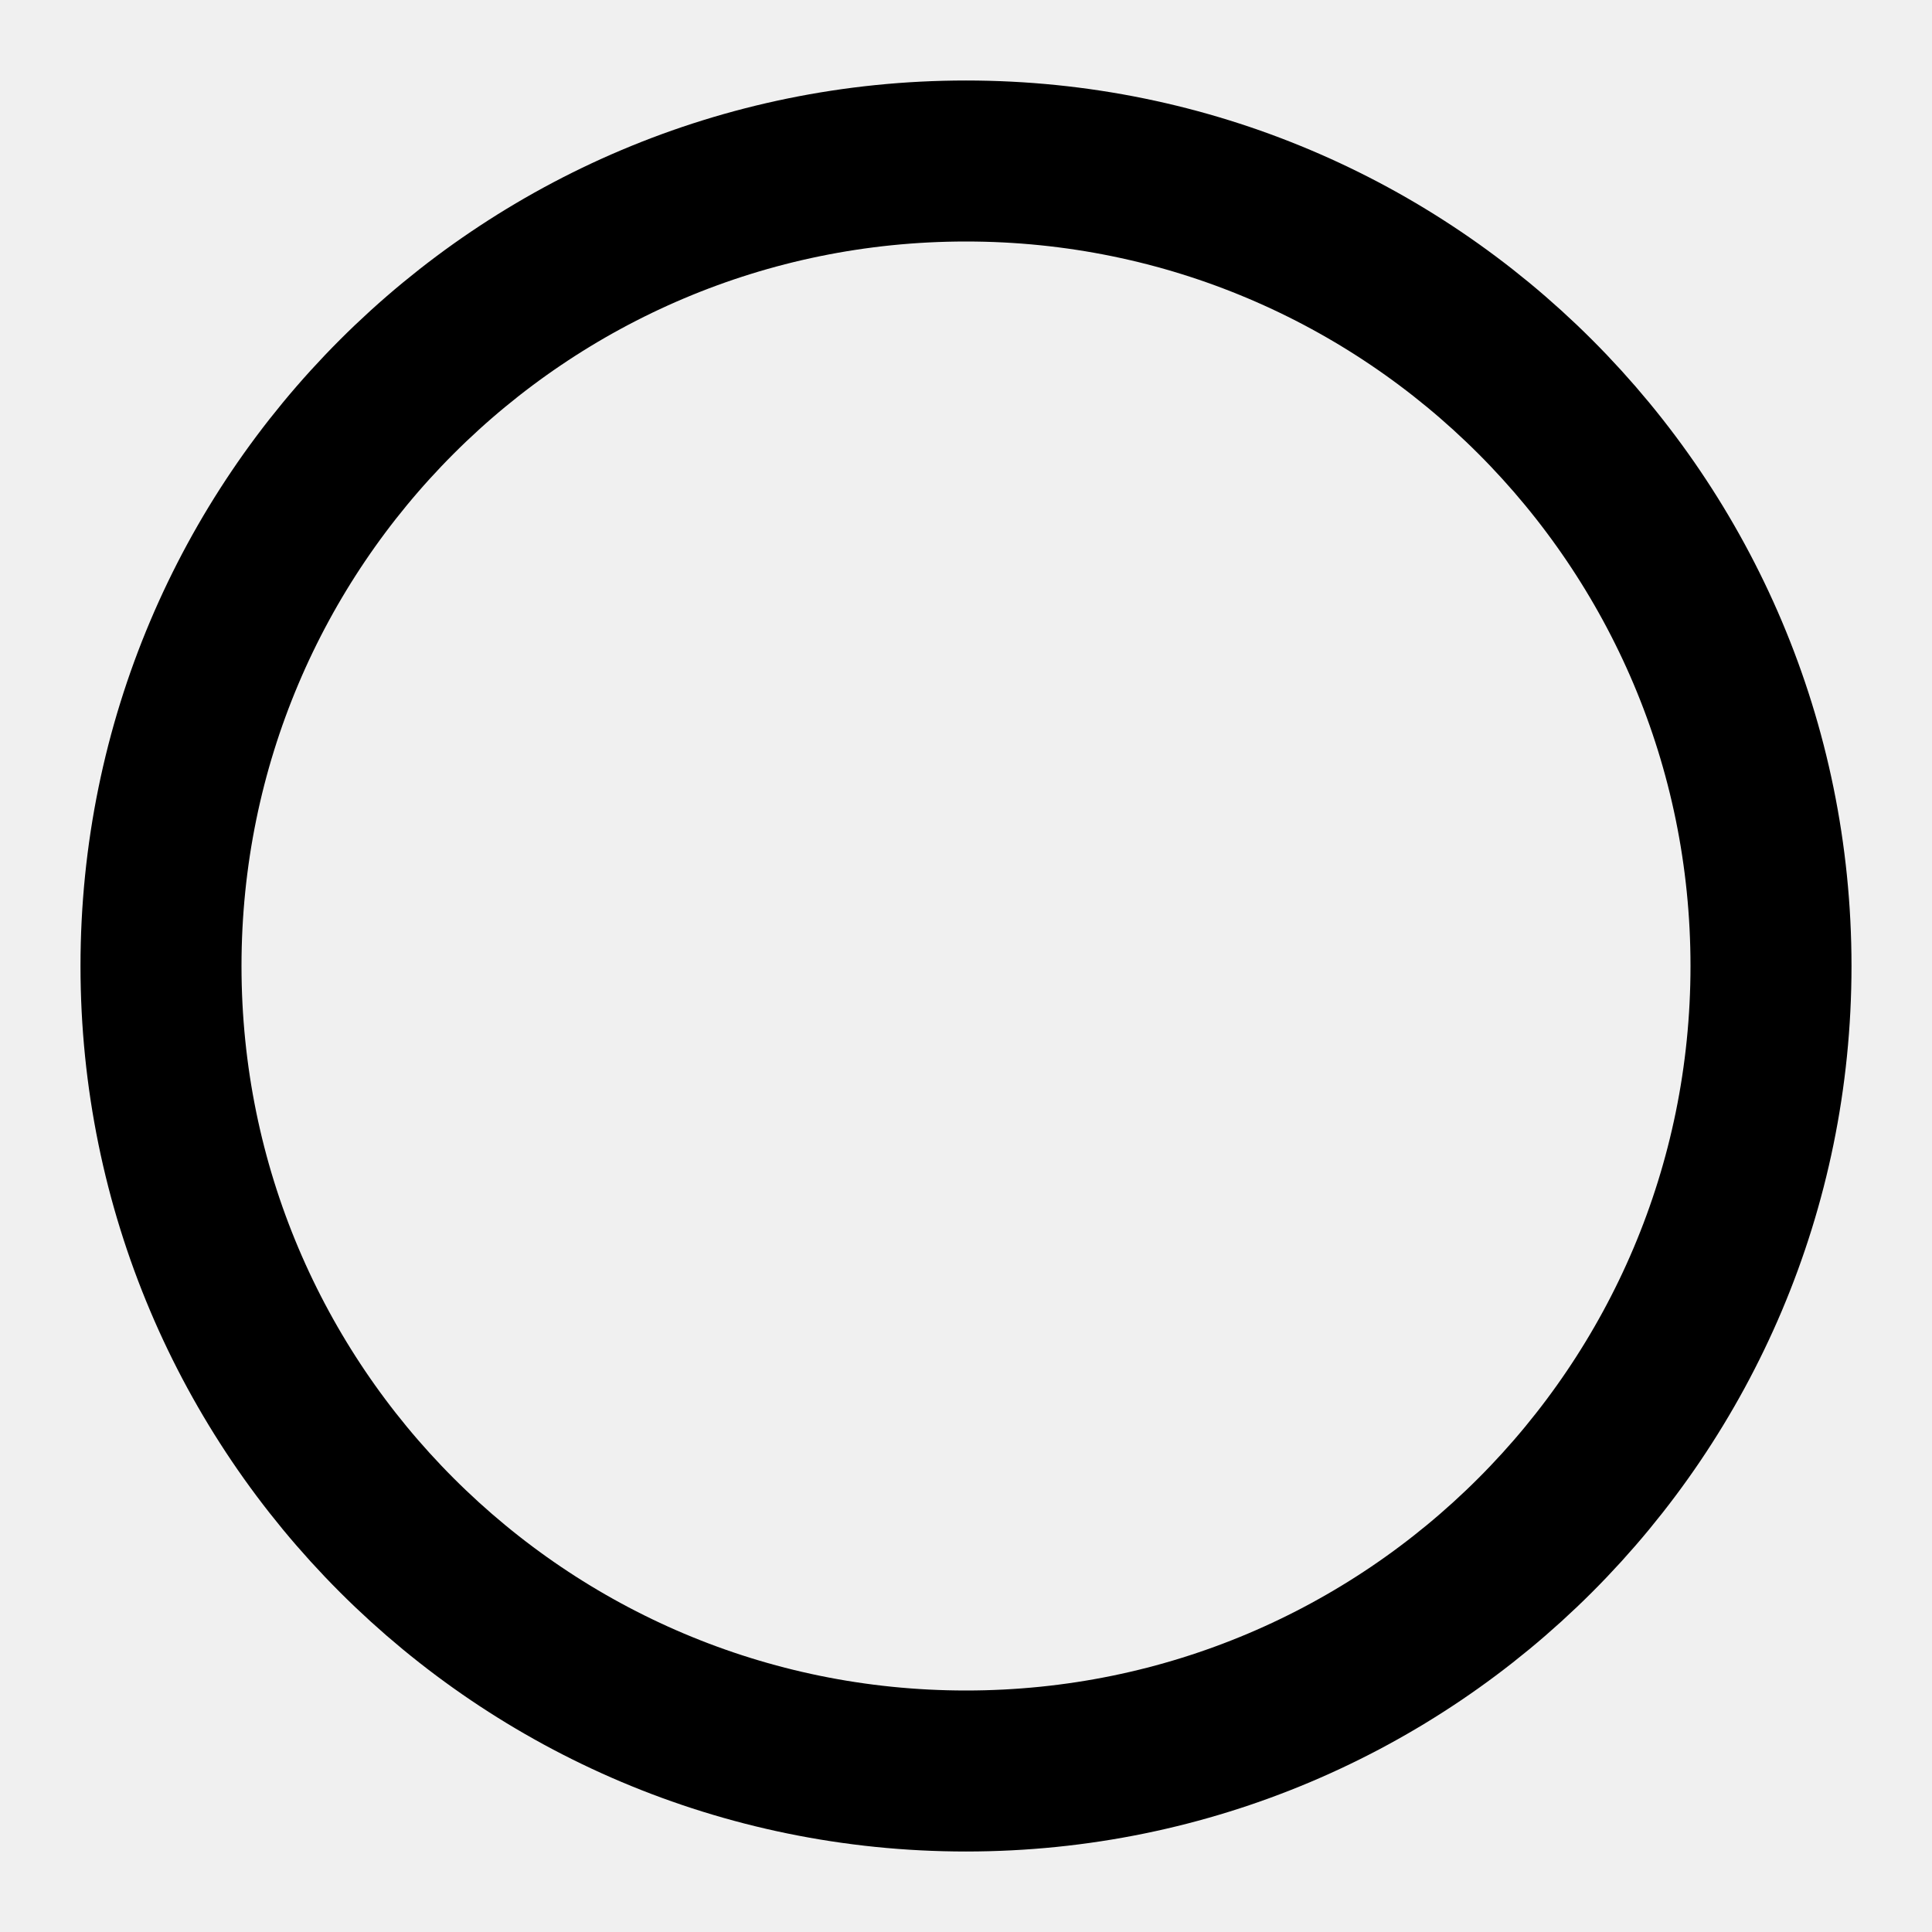
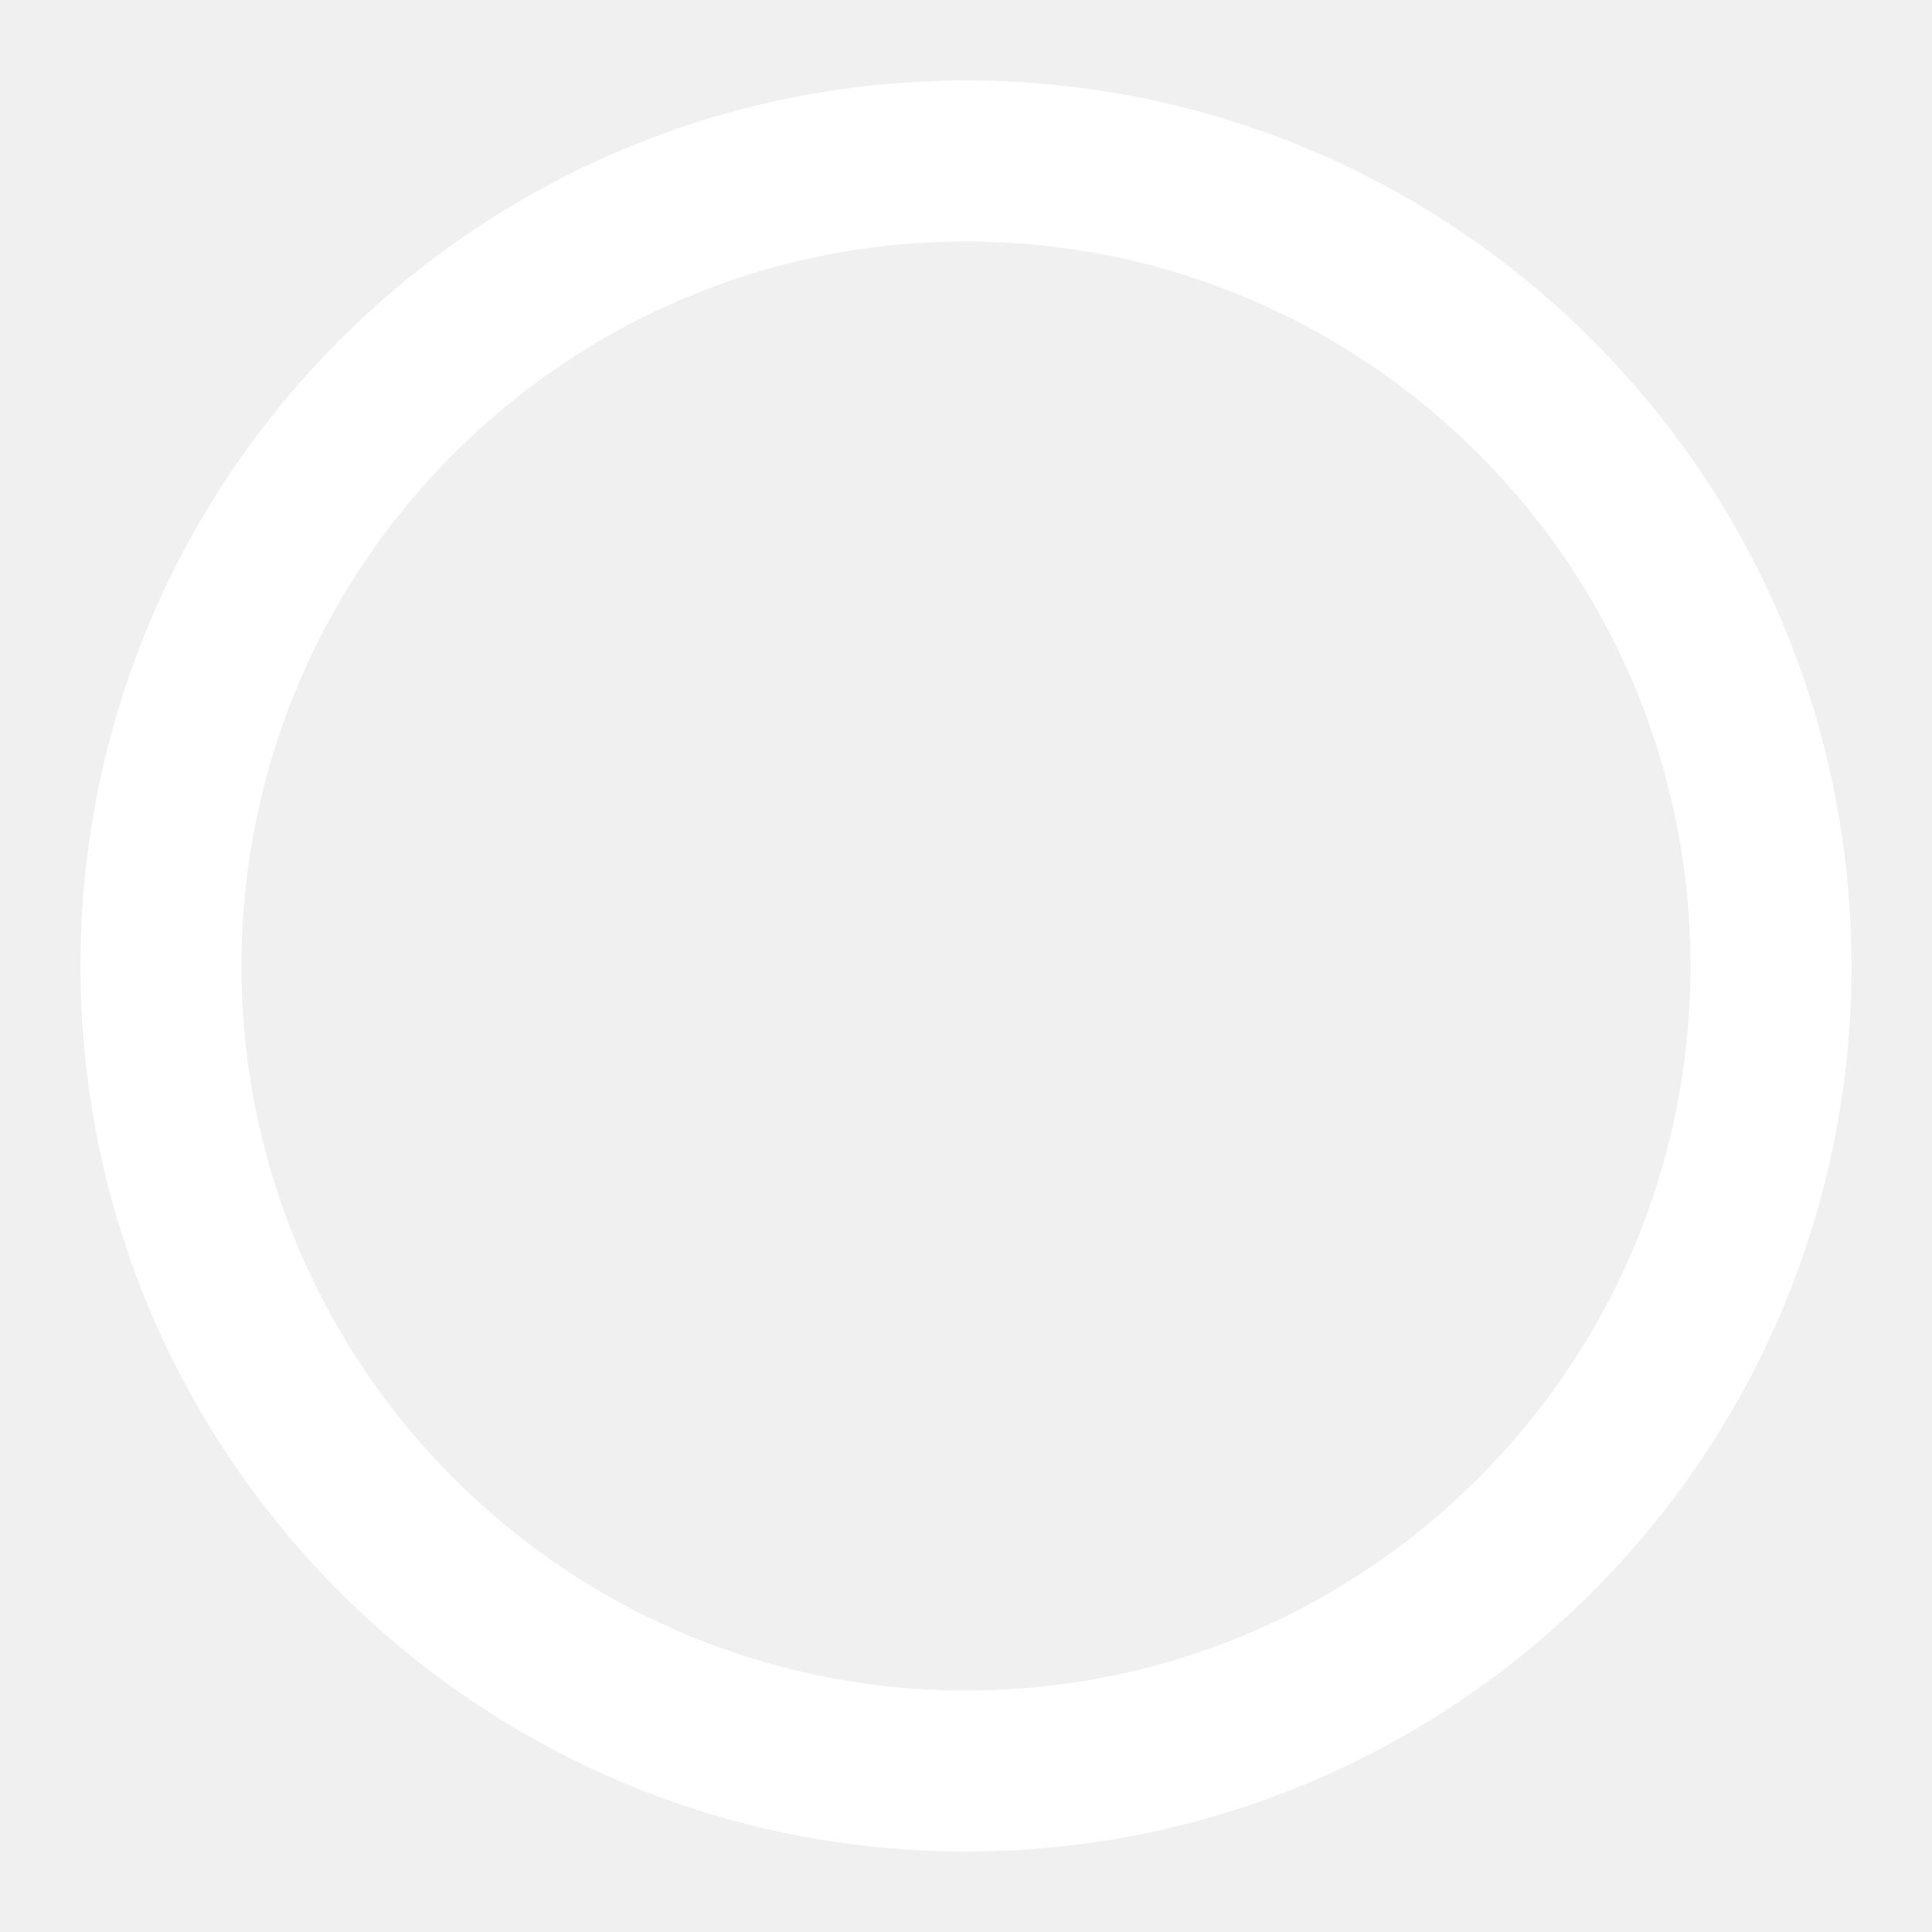
- <svg xmlns="http://www.w3.org/2000/svg" width="24" height="24" viewBox="0 0 24 24" fill="none" stroke="currentColor" stroke-width="2" stroke-linecap="round" stroke-linejoin="round" class="feather feather-circle">
+ <svg xmlns="http://www.w3.org/2000/svg" width="24" height="24" viewBox="0 0 24 24" fill="none" stroke="#fff" stroke-width="2" stroke-linecap="round" stroke-linejoin="round" class="feather feather-circle">
  <circle cx="12" cy="12" r="10" />
</svg>
